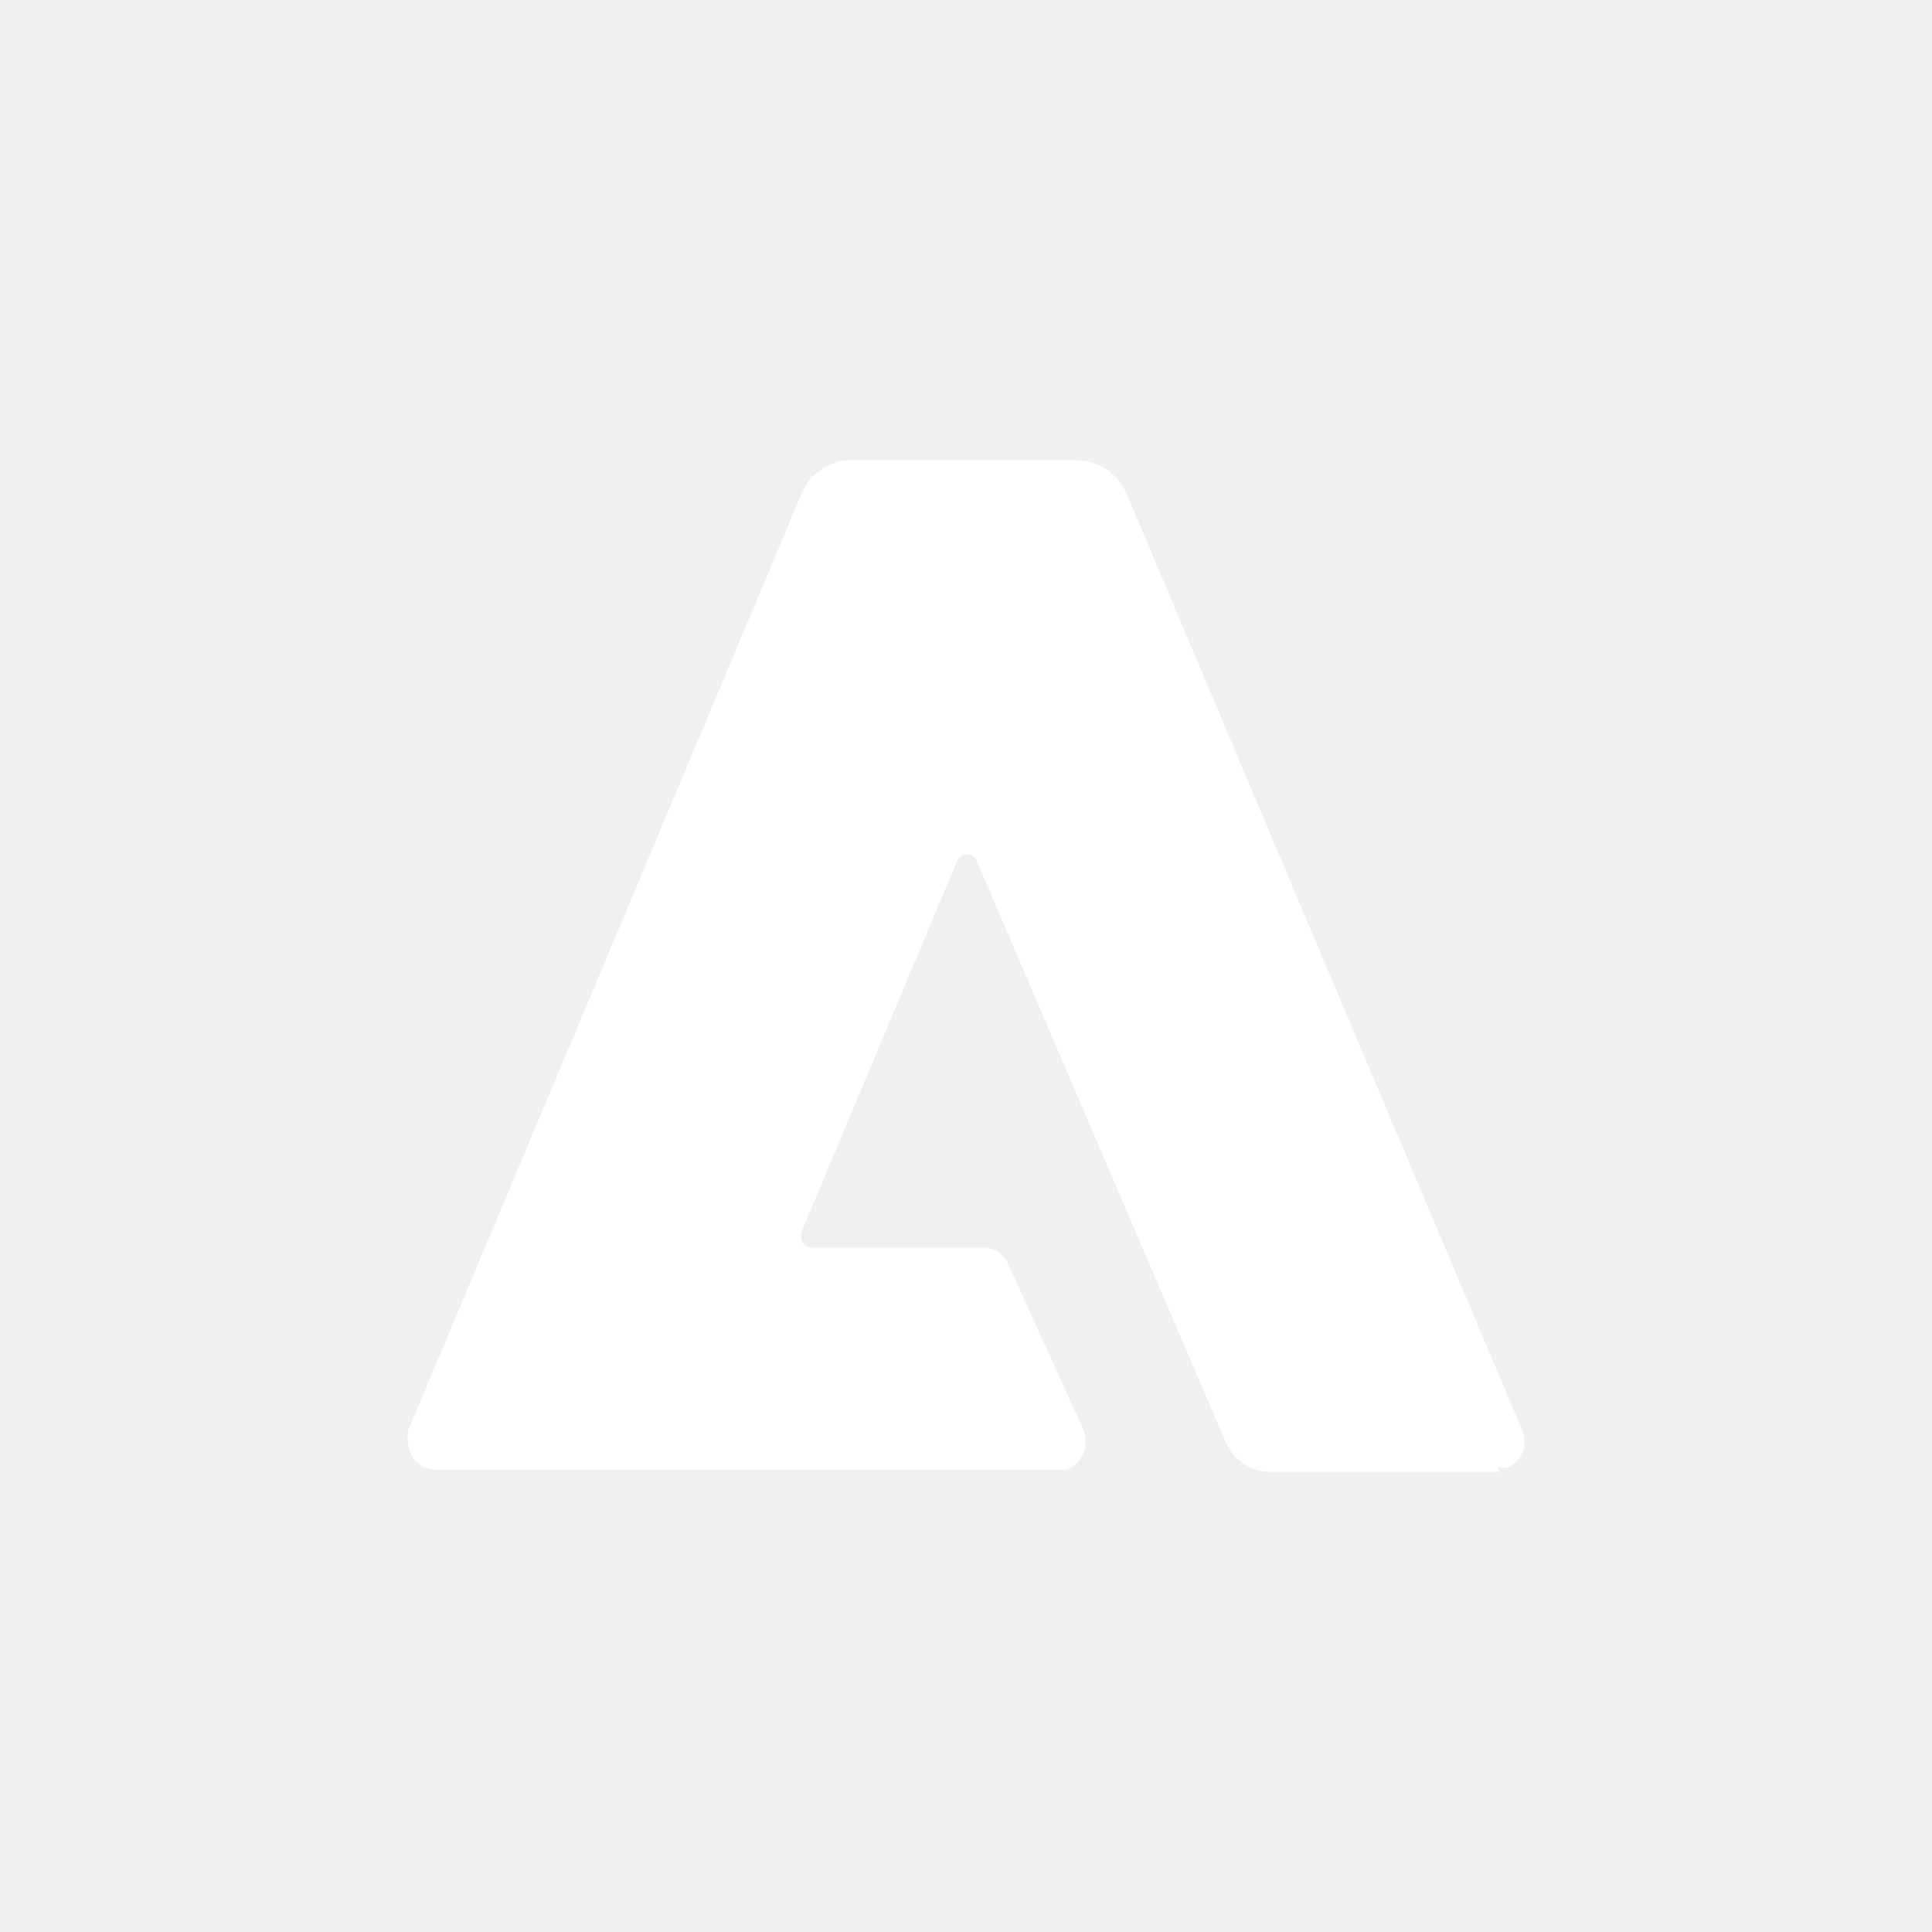
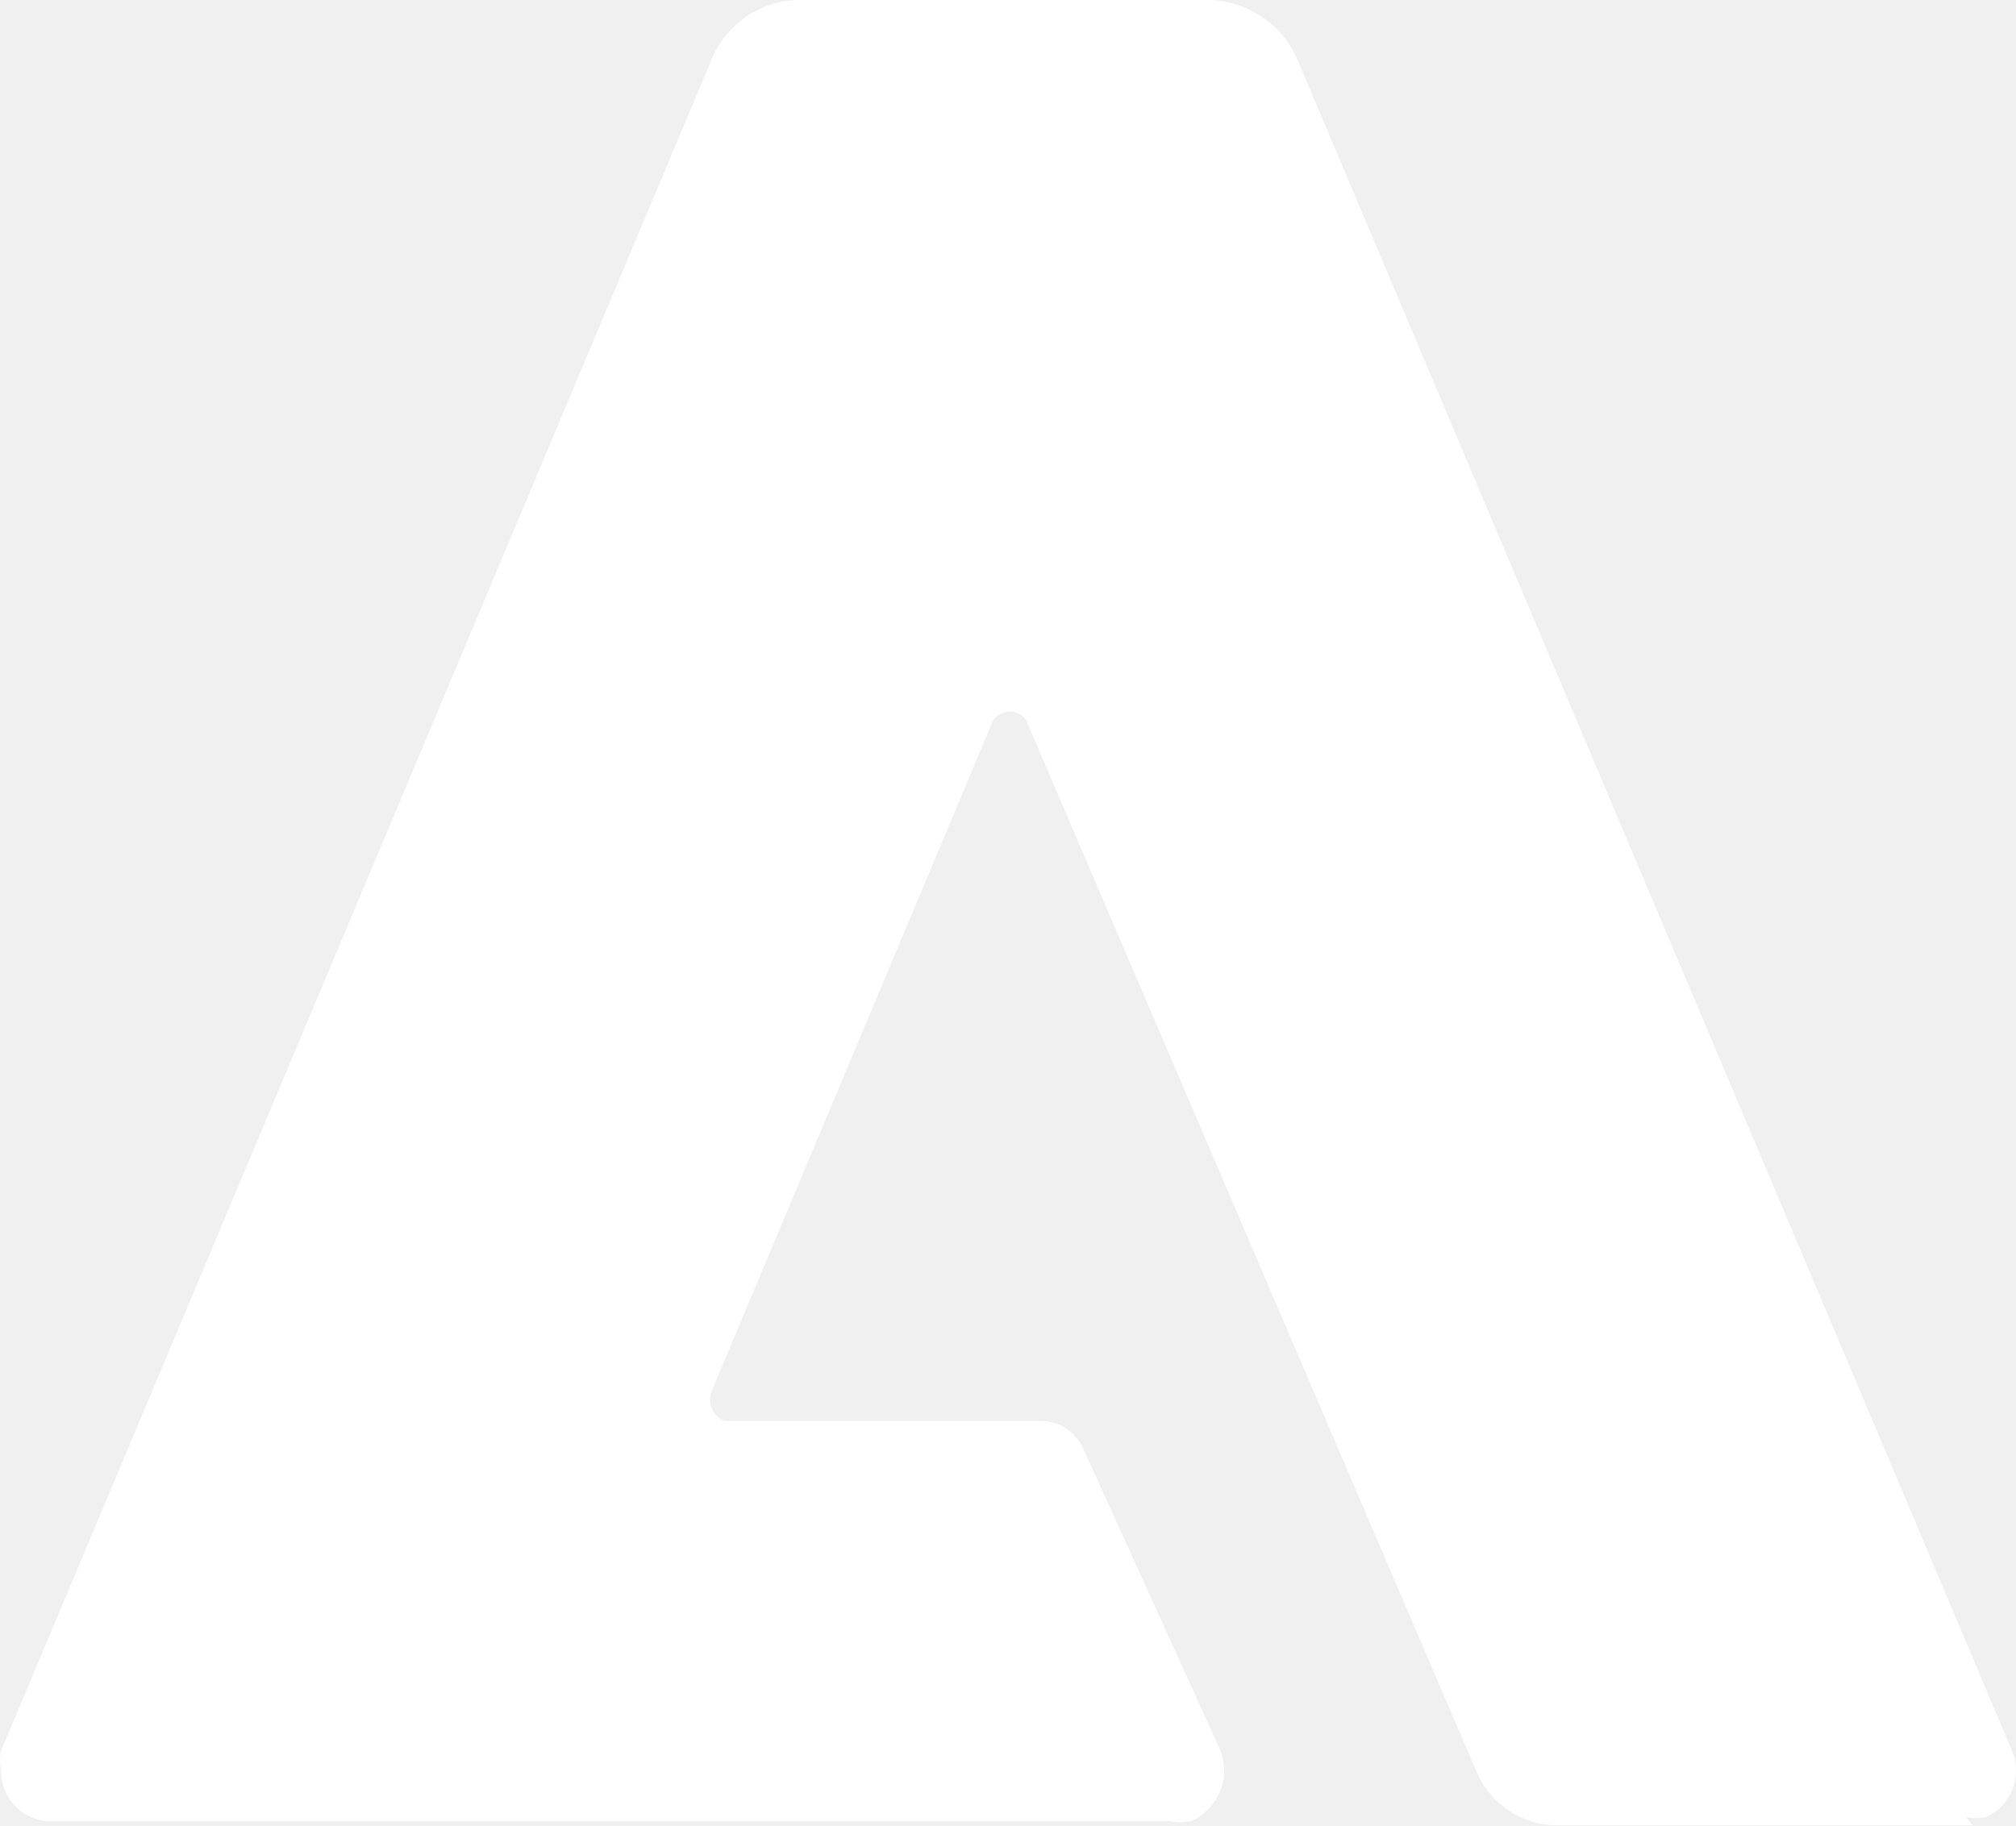
- <svg xmlns="http://www.w3.org/2000/svg" width="550" height="550" viewBox="0 0 550 550" fill="none">
+ <svg xmlns="http://www.w3.org/2000/svg" width="318" height="288" viewBox="116 131 318 288" fill="none">
  <g clip-path="url(#clip0_1_28)">
    <path d="M427.158 418.985H362.098C359.281 419.074 356.524 418.306 354.15 416.772C351.79 415.252 349.947 413.039 348.871 410.442L278.252 245.548C278.148 245.149 277.971 244.766 277.721 244.441C277.47 244.117 277.16 243.836 276.792 243.644C276.438 243.438 276.025 243.32 275.627 243.275C275.214 243.231 274.801 243.275 274.418 243.408C273.901 243.541 273.43 243.807 273.061 244.19C272.692 244.559 272.412 245.031 272.279 245.548L228.336 350.298C228.13 350.741 228.012 351.227 227.997 351.714C227.982 352.201 228.071 352.703 228.247 353.16C228.424 353.618 228.705 354.031 229.044 354.385C229.398 354.739 229.811 355.005 230.268 355.197H280.183C281.658 355.197 283.088 355.669 284.312 356.51C285.536 357.351 286.465 358.517 287.011 359.889L308.348 406.827C309.277 408.951 309.336 411.357 308.496 413.511C307.655 415.665 305.989 417.406 303.88 418.351C302.745 418.557 301.595 418.557 300.474 418.351H124.051C122.99 418.351 121.957 418.144 120.984 417.731C120.011 417.318 119.126 416.728 118.404 415.96C117.666 415.208 117.091 414.308 116.708 413.319C116.324 412.33 116.147 411.283 116.162 410.235C115.941 409.247 115.941 408.228 116.162 407.255L228.159 140.591C229.28 137.729 231.256 135.279 233.807 133.567C236.358 131.856 239.381 130.956 242.448 131H306.446C309.513 131.015 312.492 131.944 315.043 133.641C317.579 135.353 319.57 137.773 320.735 140.591L433.381 407.255C434.177 409.188 434.206 411.342 433.454 413.29C432.702 415.237 431.228 416.816 429.326 417.702C428.264 417.908 427.187 417.908 426.126 417.702" fill="white" />
  </g>
  <defs>
    <clipPath id="clip0_1_28">
      <rect width="318" height="288" fill="white" transform="translate(116 131)" />
    </clipPath>
  </defs>
</svg>
